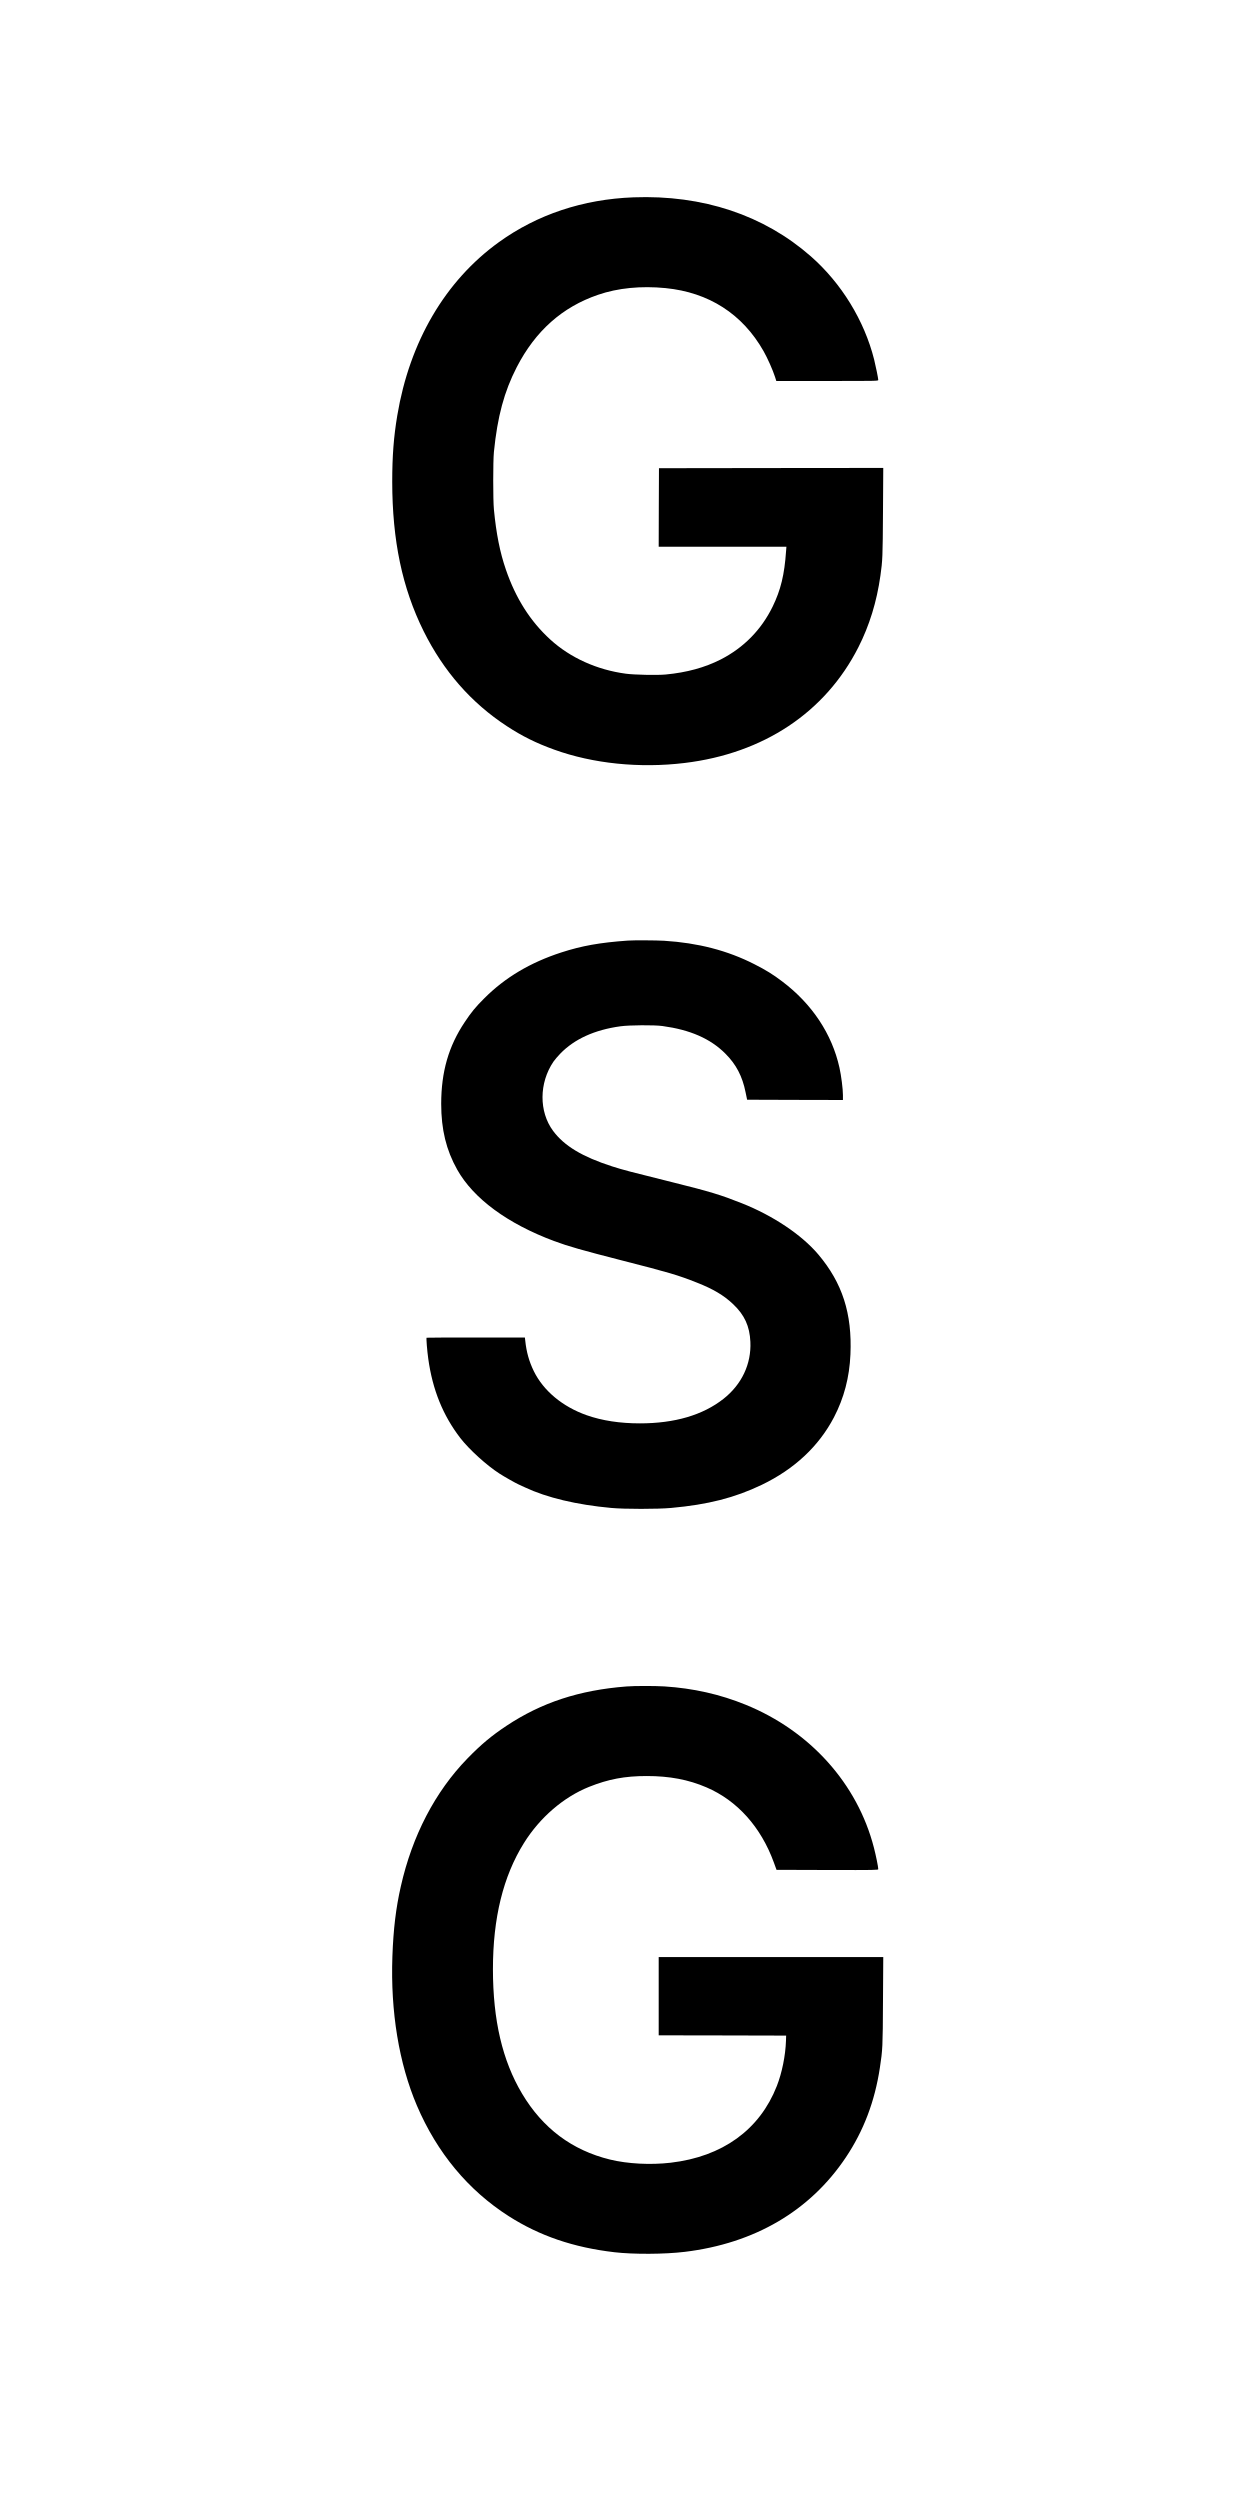
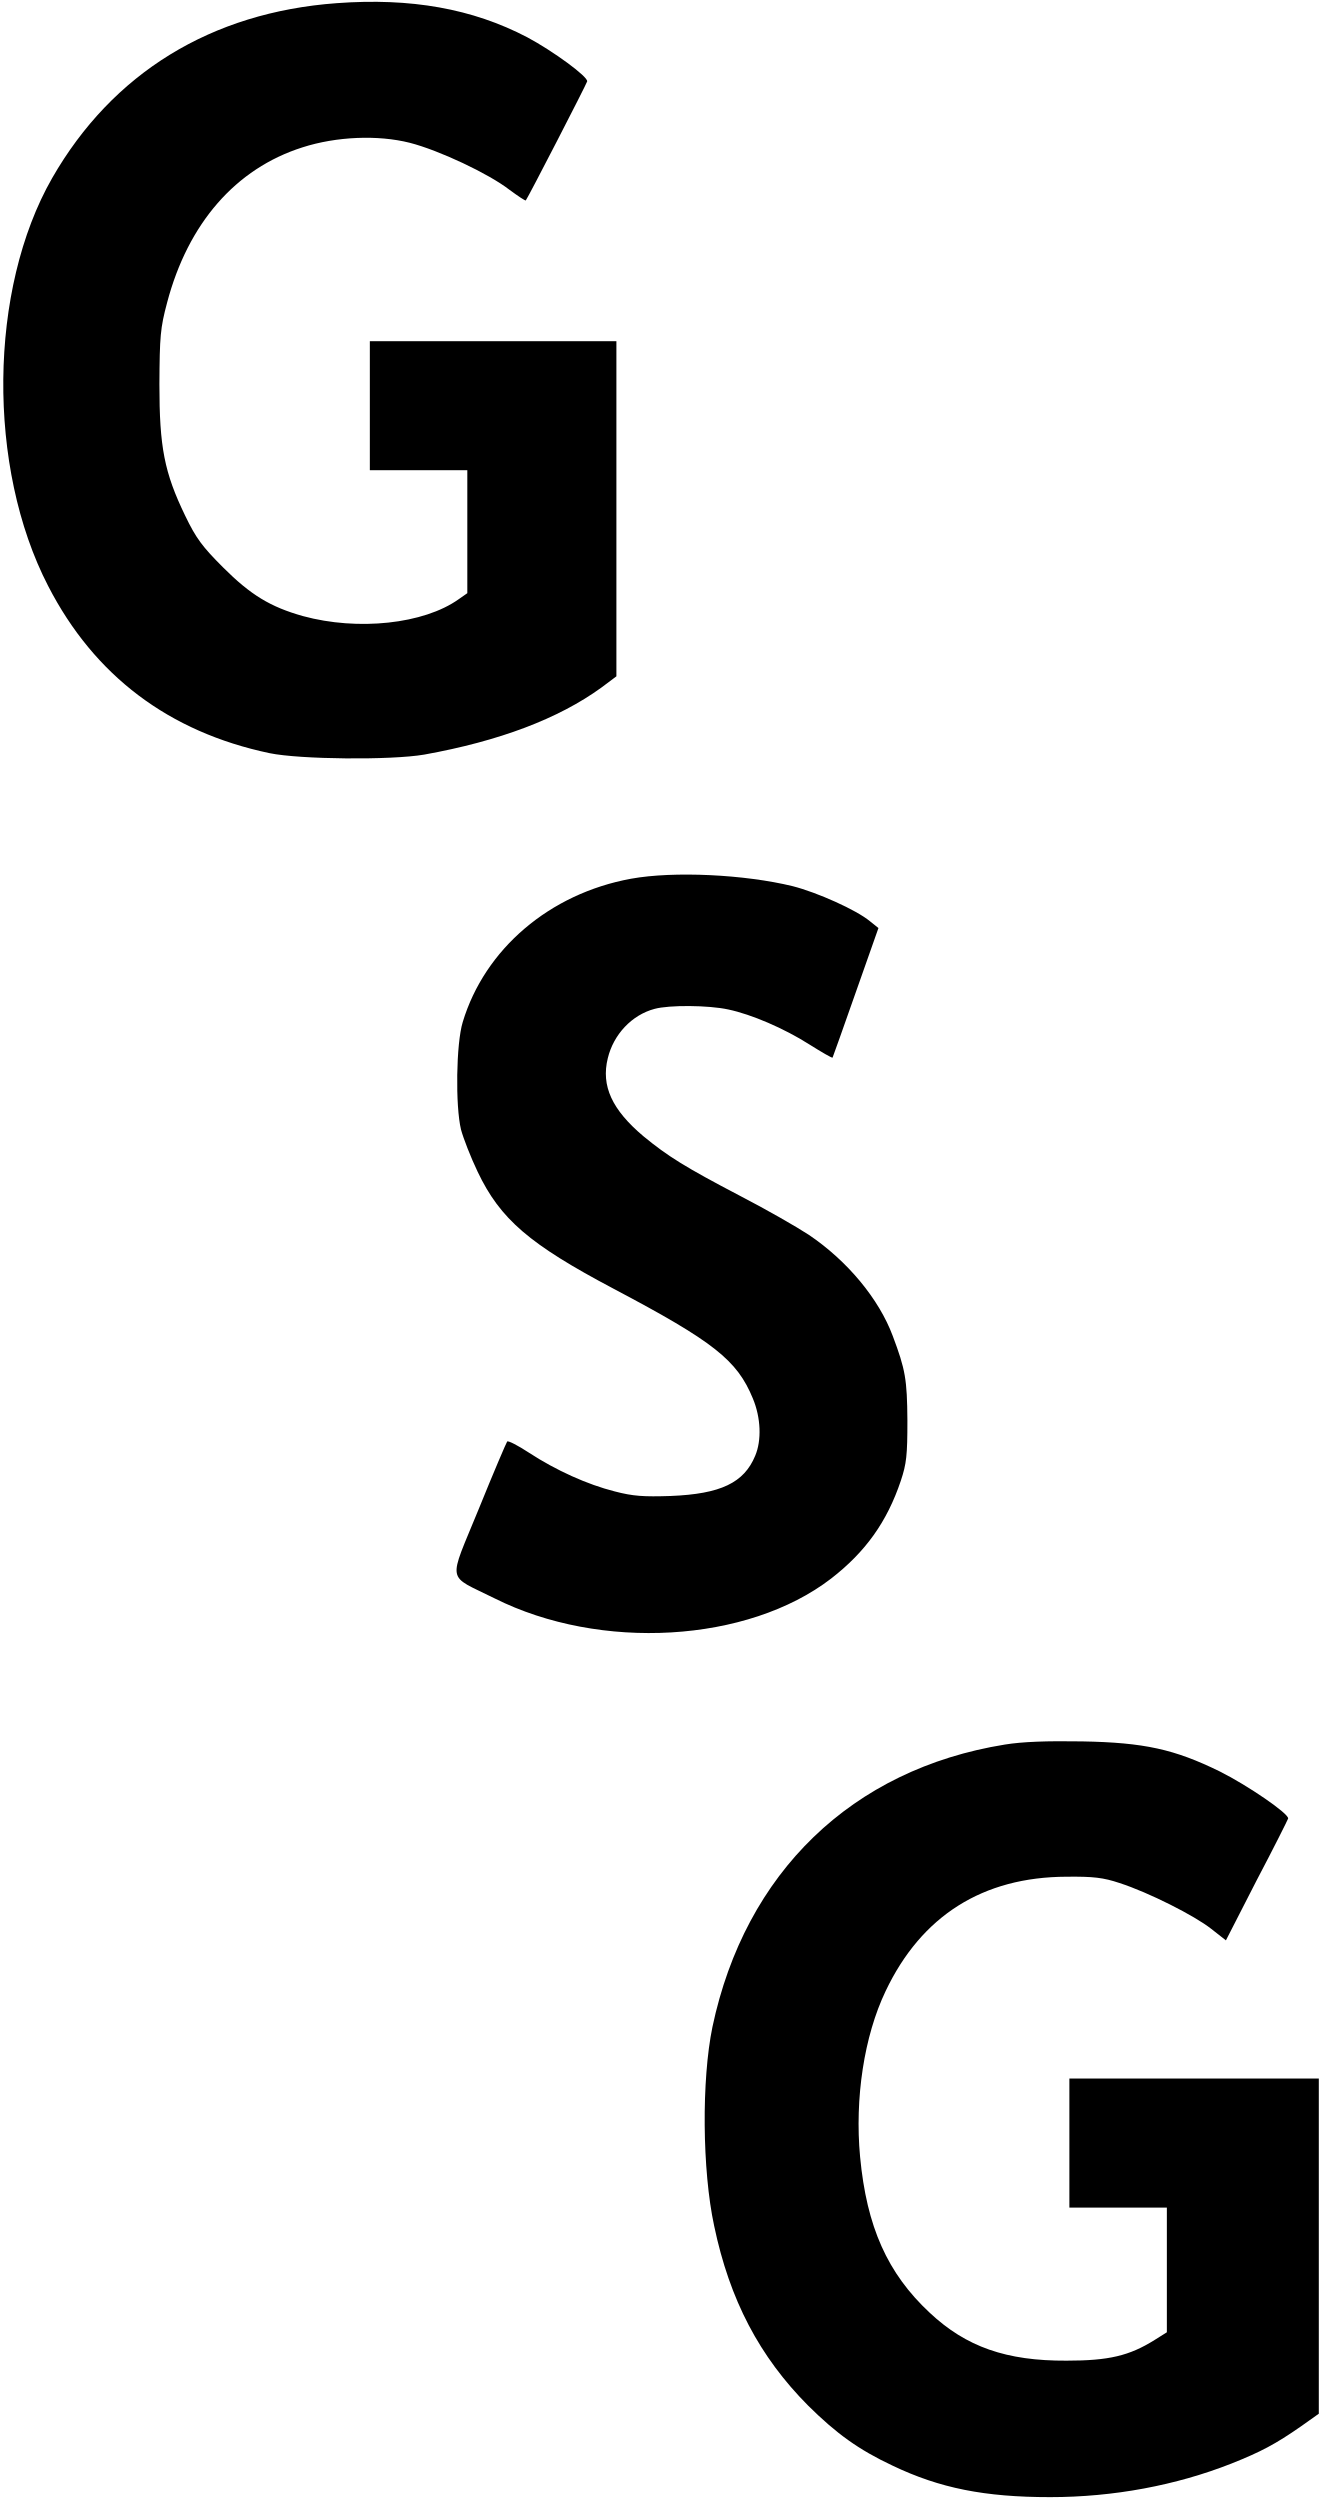
- <svg xmlns="http://www.w3.org/2000/svg" version="1.0" width="2300pt" height="4600pt" viewBox="0 0 2300 4600" preserveAspectRatio="xMidYMid meet">
-   <g transform="translate(0,4600) scale(0.1,-0.1)" fill="#000000" stroke="none">
-     <path d="M11655 42369 c-928 -35 -1771 -316 -2476 -825 -987 -712 -1642 -1830 -1869 -3189 -66 -395 -93 -747 -93 -1220 1 -1081 184 -1954 577 -2747 366 -737 877 -1321 1532 -1749 279 -183 538 -312 874 -433 711 -257 1570 -345 2395 -245 1455 175 2590 930 3199 2129 203 400 338 836 406 1320 39 273 42 347 47 1168 l5 812 -2064 -2 -2063 -3 -3 -722 -2 -723 1175 0 1175 0 -6 -77 c-30 -438 -98 -718 -249 -1028 -208 -424 -530 -752 -953 -969 -293 -149 -624 -240 -1014 -277 -158 -15 -578 -6 -733 15 -532 71 -1024 294 -1390 629 -367 335 -636 758 -817 1287 -109 317 -177 658 -220 1105 -17 176 -17 887 0 1060 65 651 189 1110 420 1559 344 667 837 1106 1497 1332 363 125 790 167 1240 123 798 -79 1416 -476 1804 -1159 74 -130 172 -352 212 -477 l23 -73 938 0 c918 0 938 0 938 19 0 28 -47 260 -76 376 -181 718 -602 1404 -1164 1898 -865 760 -1990 1134 -3265 1086z" />
-     <path d="M11550 28693 c-517 -37 -845 -96 -1222 -218 -572 -186 -1035 -461 -1418 -845 -159 -158 -239 -256 -360 -438 -297 -445 -431 -913 -432 -1502 0 -473 92 -851 295 -1212 300 -533 927 -994 1782 -1313 260 -97 518 -170 1259 -360 851 -217 1021 -267 1371 -406 298 -117 496 -235 664 -395 211 -200 305 -406 318 -694 19 -407 -159 -784 -494 -1048 -380 -300 -899 -452 -1538 -452 -367 0 -696 50 -980 150 -445 157 -796 450 -973 811 -86 176 -135 350 -157 557 l-7 62 -902 0 c-497 0 -905 -2 -907 -4 -8 -8 10 -240 31 -387 79 -572 271 -1044 590 -1459 163 -211 485 -503 720 -654 86 -56 302 -178 351 -199 19 -8 72 -33 119 -55 402 -189 951 -320 1585 -378 252 -23 851 -23 1105 0 676 61 1171 187 1668 426 600 289 1049 710 1327 1242 185 355 285 736 303 1156 33 753 -148 1316 -593 1842 -305 360 -830 712 -1405 940 -386 154 -594 217 -1275 386 -763 189 -917 230 -1110 292 -550 177 -883 377 -1089 655 -261 353 -258 881 7 1272 23 33 79 100 126 148 259 268 632 438 1106 503 162 23 627 26 775 5 509 -69 881 -232 1155 -506 200 -199 315 -418 374 -715 l28 -135 881 -3 882 -2 0 90 c0 111 -31 359 -64 505 -137 619 -504 1172 -1051 1585 -171 130 -302 211 -515 319 -495 252 -1036 392 -1660 431 -150 9 -561 11 -670 3z" />
-     <path d="M11525 14969 c-868 -68 -1561 -296 -2206 -724 -277 -184 -469 -345 -719 -602 -593 -610 -1014 -1418 -1225 -2353 -91 -401 -137 -787 -155 -1289 -36 -1017 121 -1969 451 -2744 371 -868 943 -1557 1689 -2034 568 -363 1191 -576 1945 -664 350 -41 925 -38 1295 7 1286 156 2305 753 2964 1739 327 489 532 1028 626 1650 50 330 53 376 57 1228 l5 807 -2066 0 -2066 0 0 -720 0 -720 1173 -2 1172 -3 -3 -95 c-9 -272 -73 -589 -168 -832 -316 -807 -1001 -1301 -1954 -1412 -372 -43 -790 -21 -1115 58 -699 171 -1239 575 -1619 1213 -362 608 -535 1348 -536 2288 0 945 188 1710 571 2324 293 469 728 844 1196 1032 357 143 659 200 1063 200 420 0 768 -66 1100 -209 566 -243 1001 -729 1239 -1382 l49 -135 936 -3 c901 -2 936 -1 936 16 0 40 -43 252 -80 395 -303 1177 -1174 2147 -2360 2630 -471 192 -964 303 -1495 337 -181 11 -550 11 -700 -1z" />
+ <svg xmlns="http://www.w3.org/2000/svg" version="1.0" width="460pt" height="872pt" viewBox="0 0 460 872" preserveAspectRatio="xMidYMid meet">
+   <g transform="translate(0,872) scale(0.1,-0.1)" fill="#000000" stroke="none">
+     <path d="M1175 8709 c-439 -32 -783 -244 -993 -610 -222 -388 -228 -1009 -14 -1423 161 -313 421 -509 772 -583 106 -22 424 -25 540 -5 261 47 468 125 618 234 l52 39 0 584 0 585 -430 0 -430 0 0 -225 0 -225 170 0 170 0 0 -214 0 -215 -30 -21 c-122 -87 -352 -111 -543 -59 -114 32 -183 74 -279 170 -72 72 -94 101 -132 180 -73 151 -90 239 -90 459 1 167 3 195 27 285 73 276 239 467 472 541 118 38 263 44 374 16 102 -26 276 -108 348 -164 30 -22 55 -39 57 -37 7 8 211 404 214 415 4 16 -119 106 -209 154 -191 100 -406 138 -664 119z" />
+     <path d="M2201 5655 c-284 -52 -510 -245 -587 -500 -23 -75 -26 -292 -6 -375 8 -30 34 -97 58 -147 79 -166 181 -253 474 -408 350 -185 431 -249 486 -383 28 -67 31 -146 8 -200 -39 -94 -120 -133 -295 -140 -94 -3 -130 -1 -195 16 -95 24 -204 73 -299 135 -38 25 -73 43 -76 39 -3 -4 -48 -109 -99 -235 -108 -265 -115 -227 55 -312 369 -185 883 -155 1174 69 120 93 195 198 243 341 20 60 23 89 23 210 -1 144 -7 178 -51 295 -48 129 -158 262 -293 353 -41 27 -149 89 -240 136 -191 100 -252 138 -337 208 -109 92 -148 175 -124 272 20 83 84 151 163 172 51 14 188 13 257 -2 81 -17 195 -66 283 -122 43 -27 79 -48 81 -46 1 2 38 105 81 228 l79 224 -30 24 c-47 39 -183 100 -269 122 -168 41 -415 53 -564 26z" />
+     <path d="M3505 2635 c-533 -86 -906 -446 -1020 -985 -38 -184 -36 -499 6 -694 54 -258 158 -456 328 -627 98 -97 175 -153 294 -209 165 -79 322 -110 550 -110 221 0 439 41 632 117 103 41 154 68 243 130 l62 44 0 585 0 584 -435 0 -435 0 0 -225 0 -225 170 0 170 0 0 -217 0 -218 -43 -27 c-88 -55 -159 -72 -307 -72 -210 -1 -350 48 -477 167 -148 138 -220 300 -243 544 -19 204 14 421 89 578 125 263 339 398 631 399 94 1 128 -3 185 -22 102 -33 262 -114 320 -160 l51 -40 107 209 c60 114 109 212 110 216 3 17 -142 116 -238 164 -159 78 -264 101 -480 105 -124 2 -208 -1 -270 -11z" />
  </g>
</svg>
